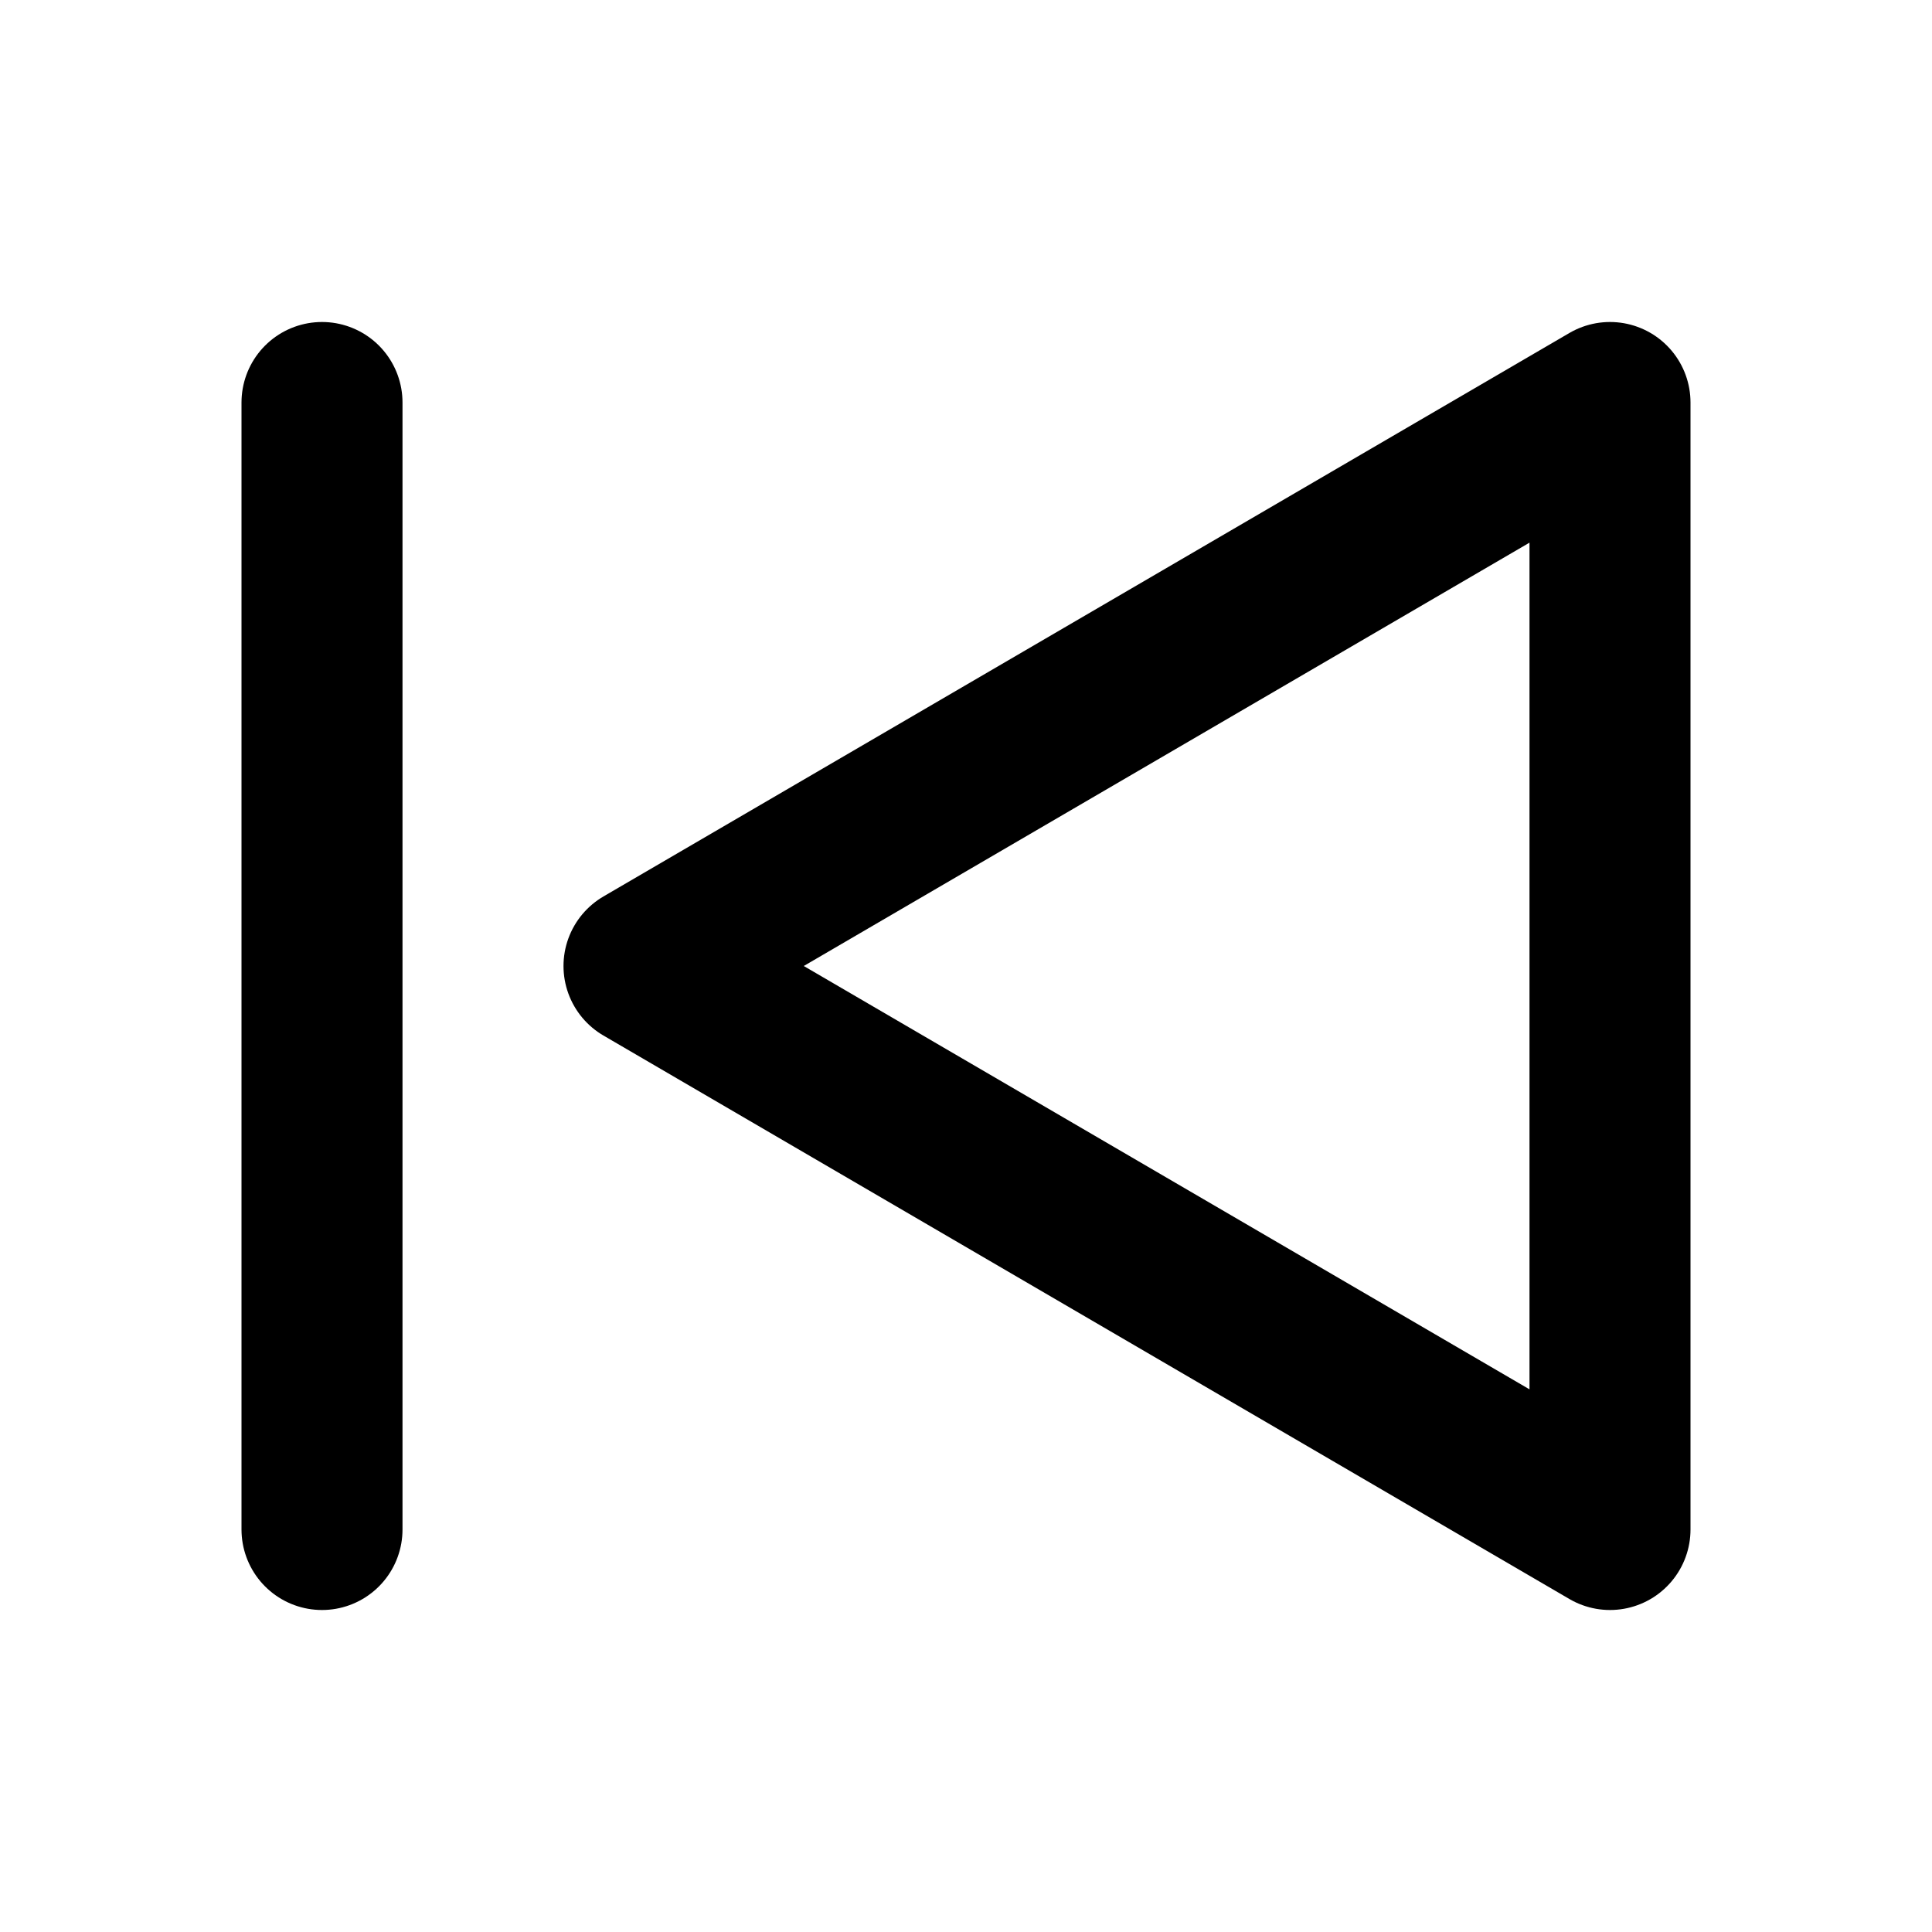
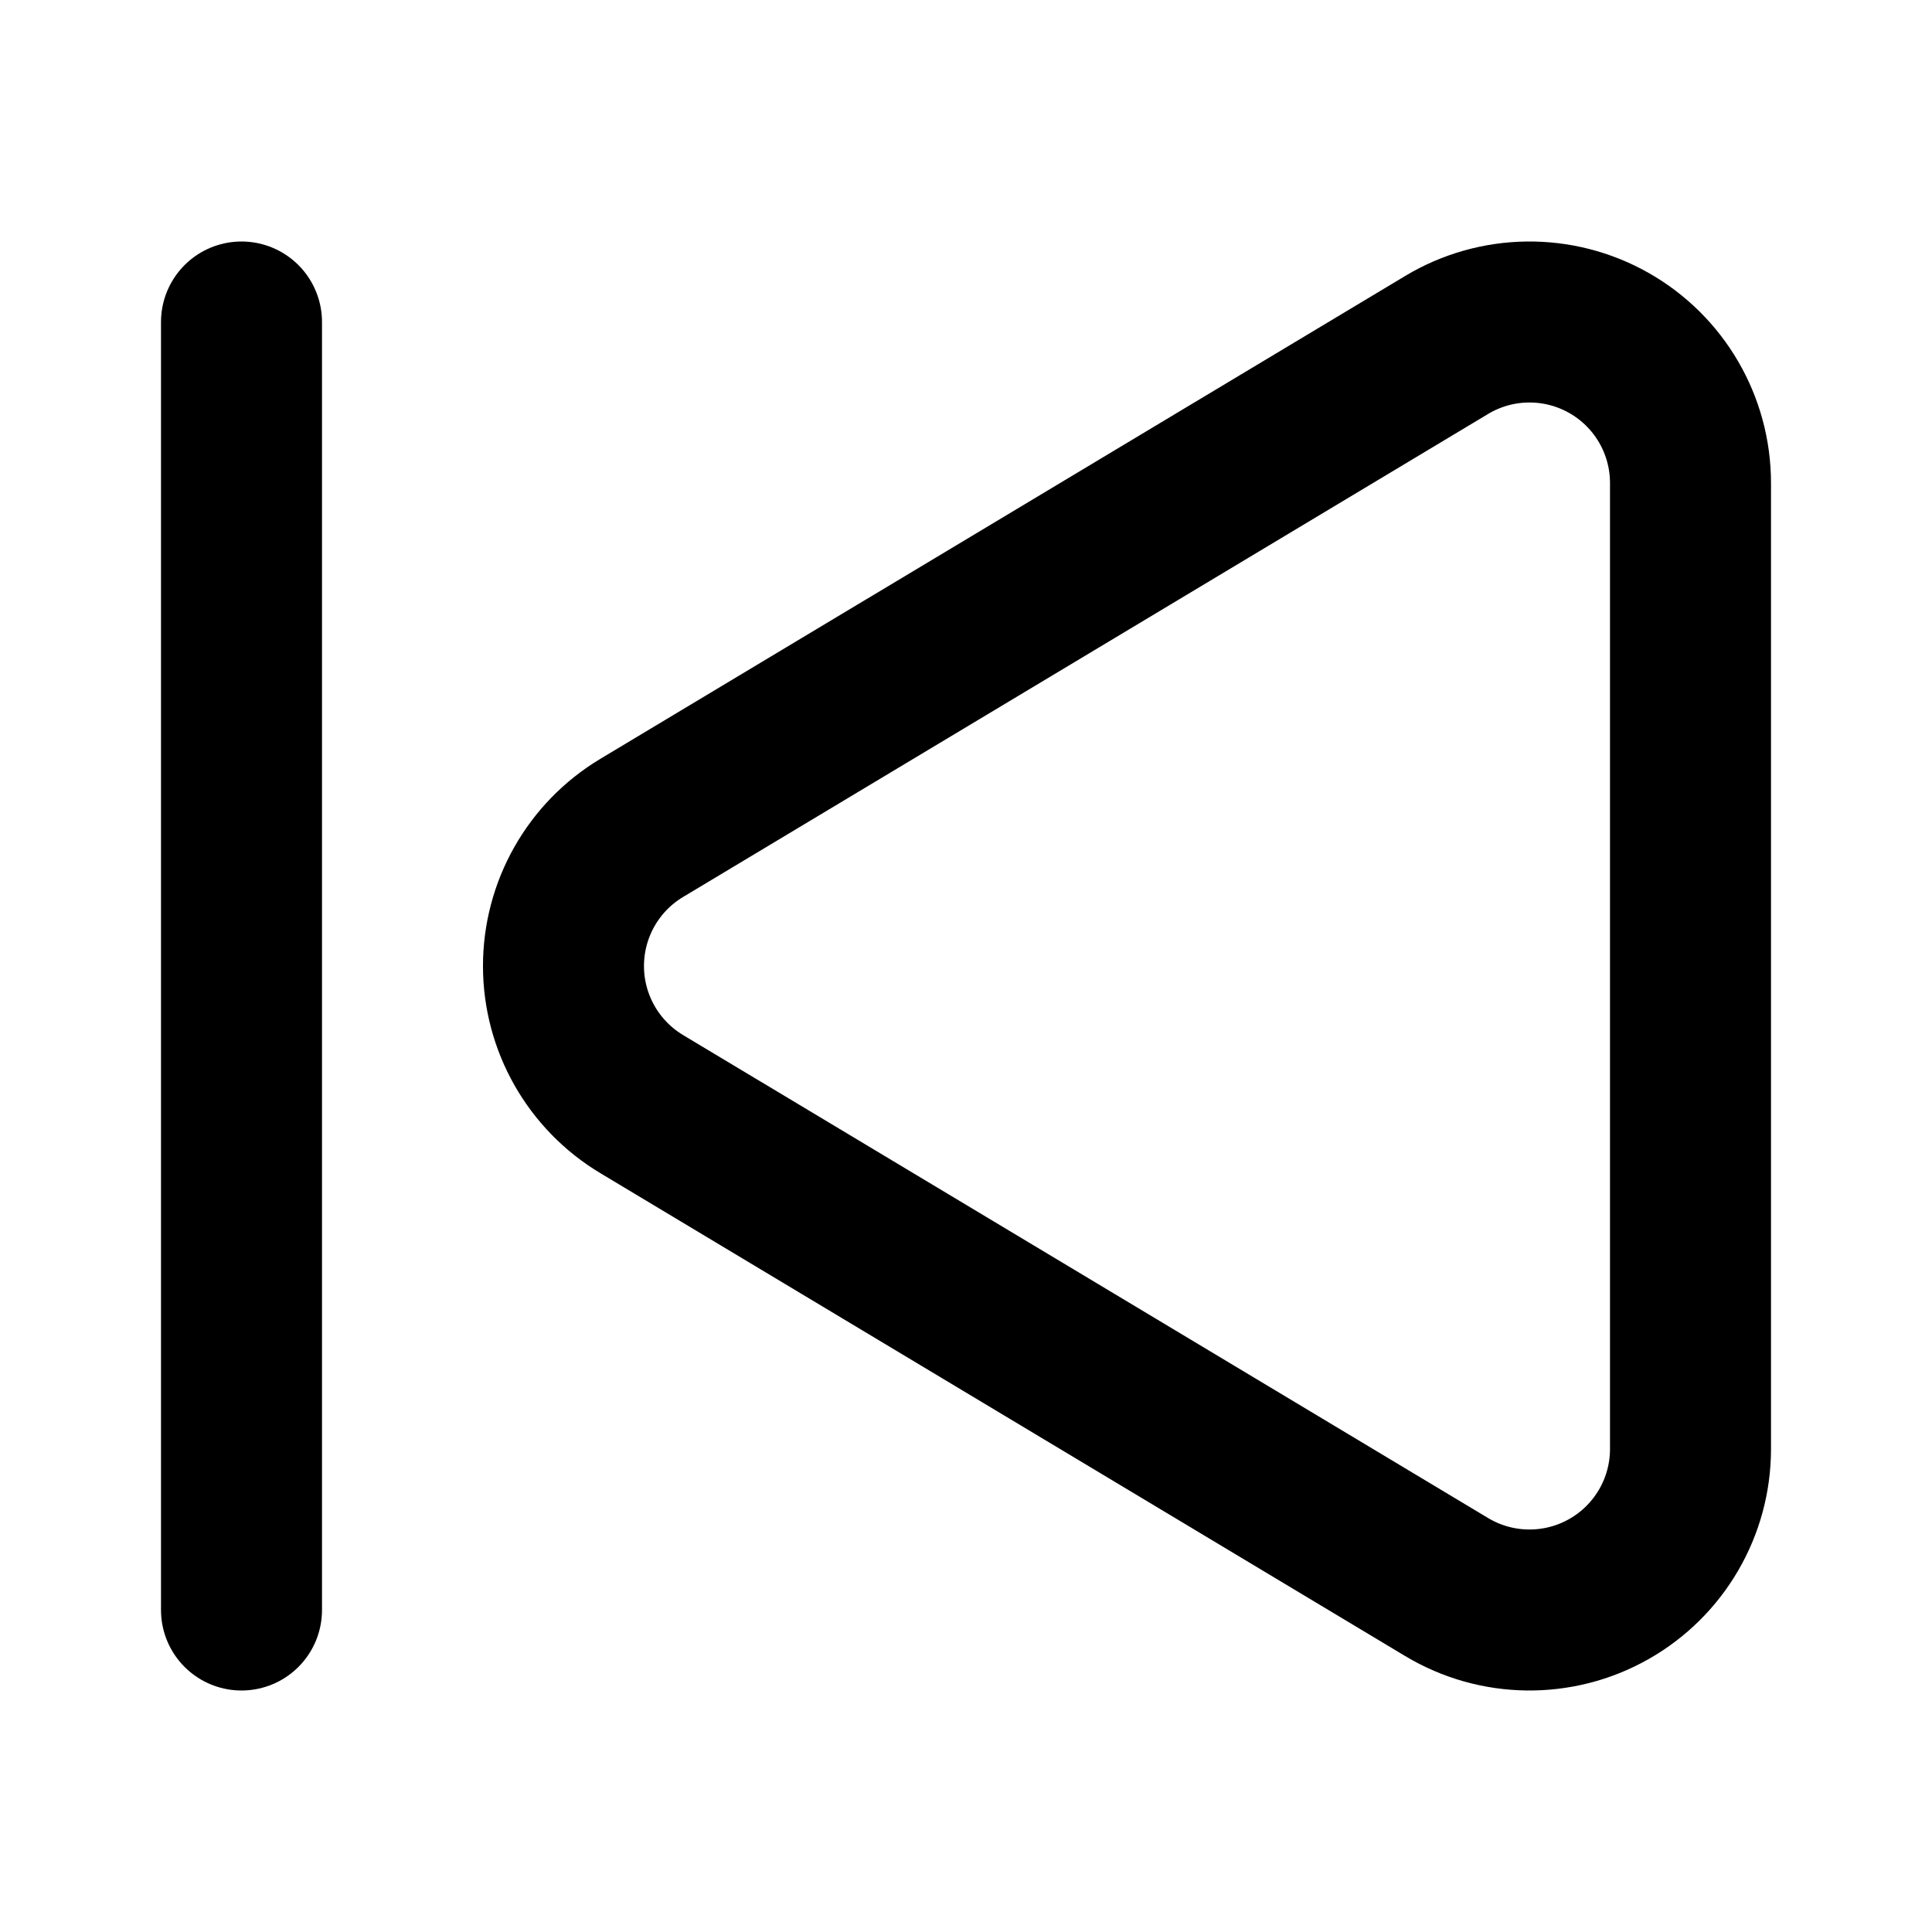
- <svg xmlns="http://www.w3.org/2000/svg" width="24" height="24" viewBox="0 0 24 24" fill="none" stroke="currentColor" stroke-width="2" stroke-linecap="round" stroke-linejoin="round" class="icon icon-tabler icons-tabler-outline icon-tabler-player-skip-back">
-   <path stroke="none" d="M0 0h24v24H0z" fill="none" />
-   <path d="M20 5v14l-12 -7l12 -7" />
-   <path d="M4 5l0 14" />
+ <svg xmlns="http://www.w3.org/2000/svg" width="24" height="24" viewBox="0 0 24 24" fill="none" stroke="currentColor" stroke-width="2" stroke-linecap="round" stroke-linejoin="round" class="lucide lucide-skip-back preview-icon">
+   <path d="M17.971 4.285A2 2 0 0 1 21 6v12a2 2 0 0 1-3.029 1.715l-9.997-5.998a2 2 0 0 1-.003-3.432z" />
+   <path d="M3 20V4" />
</svg>
